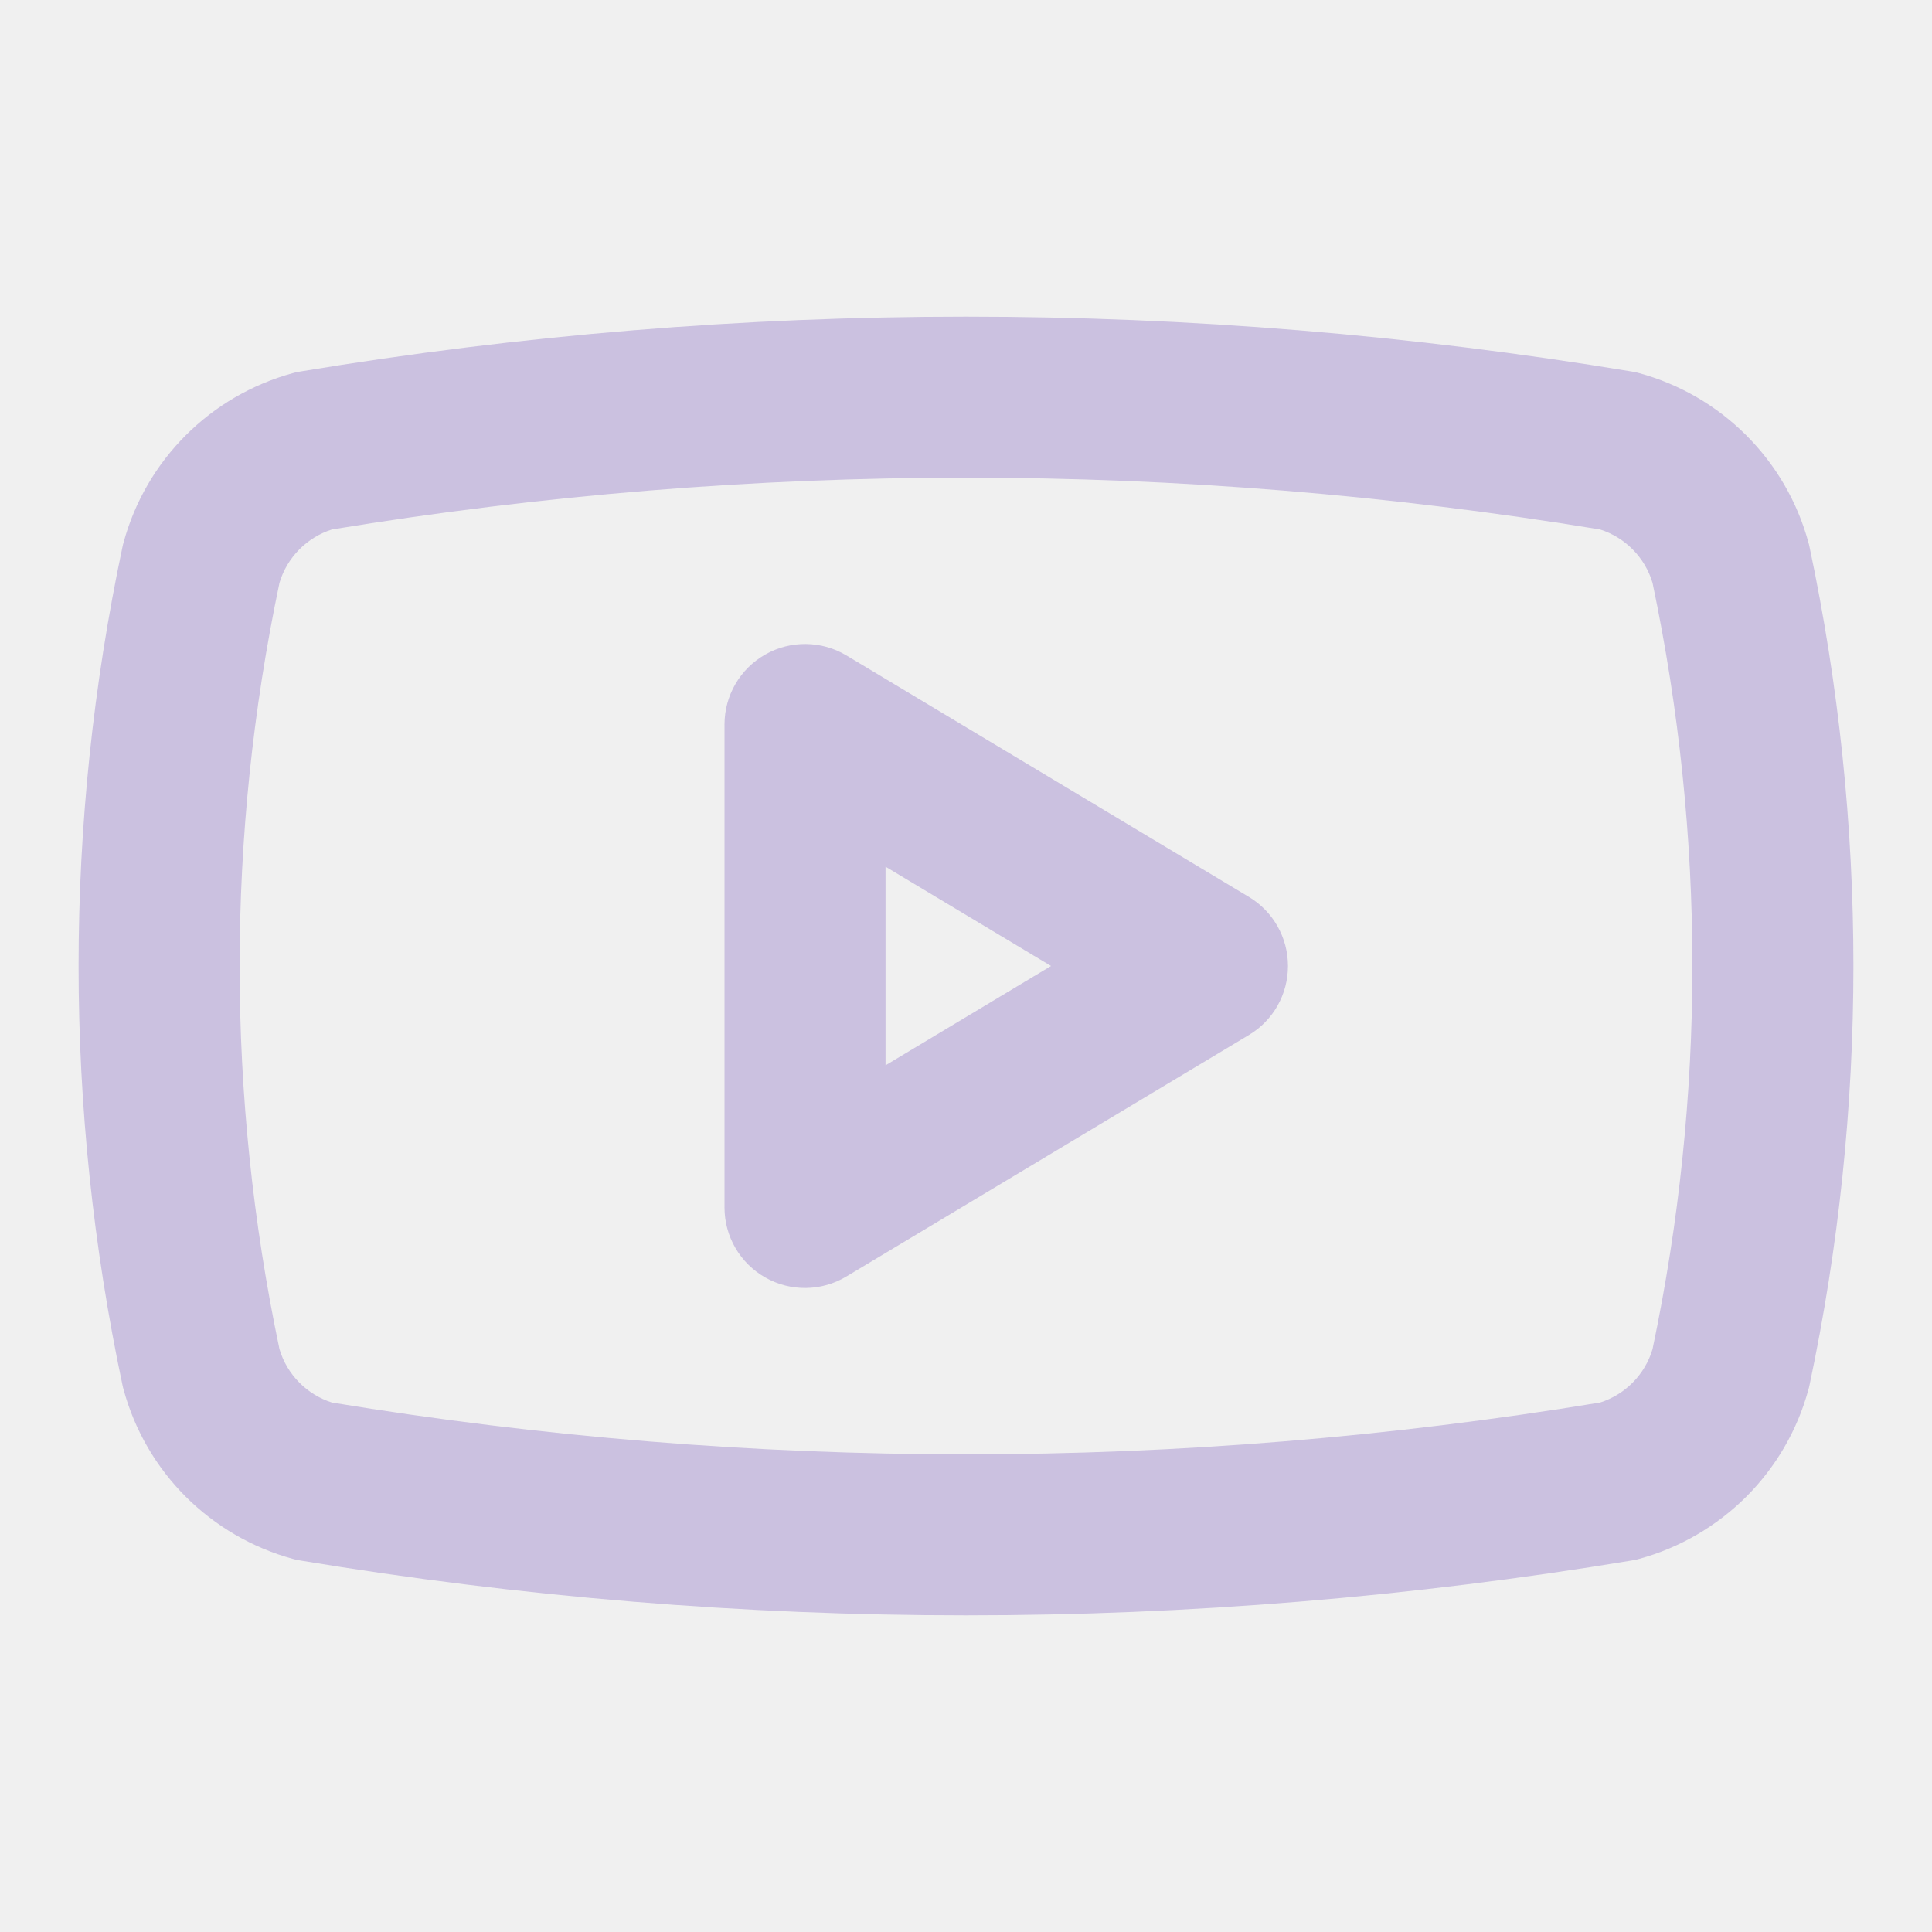
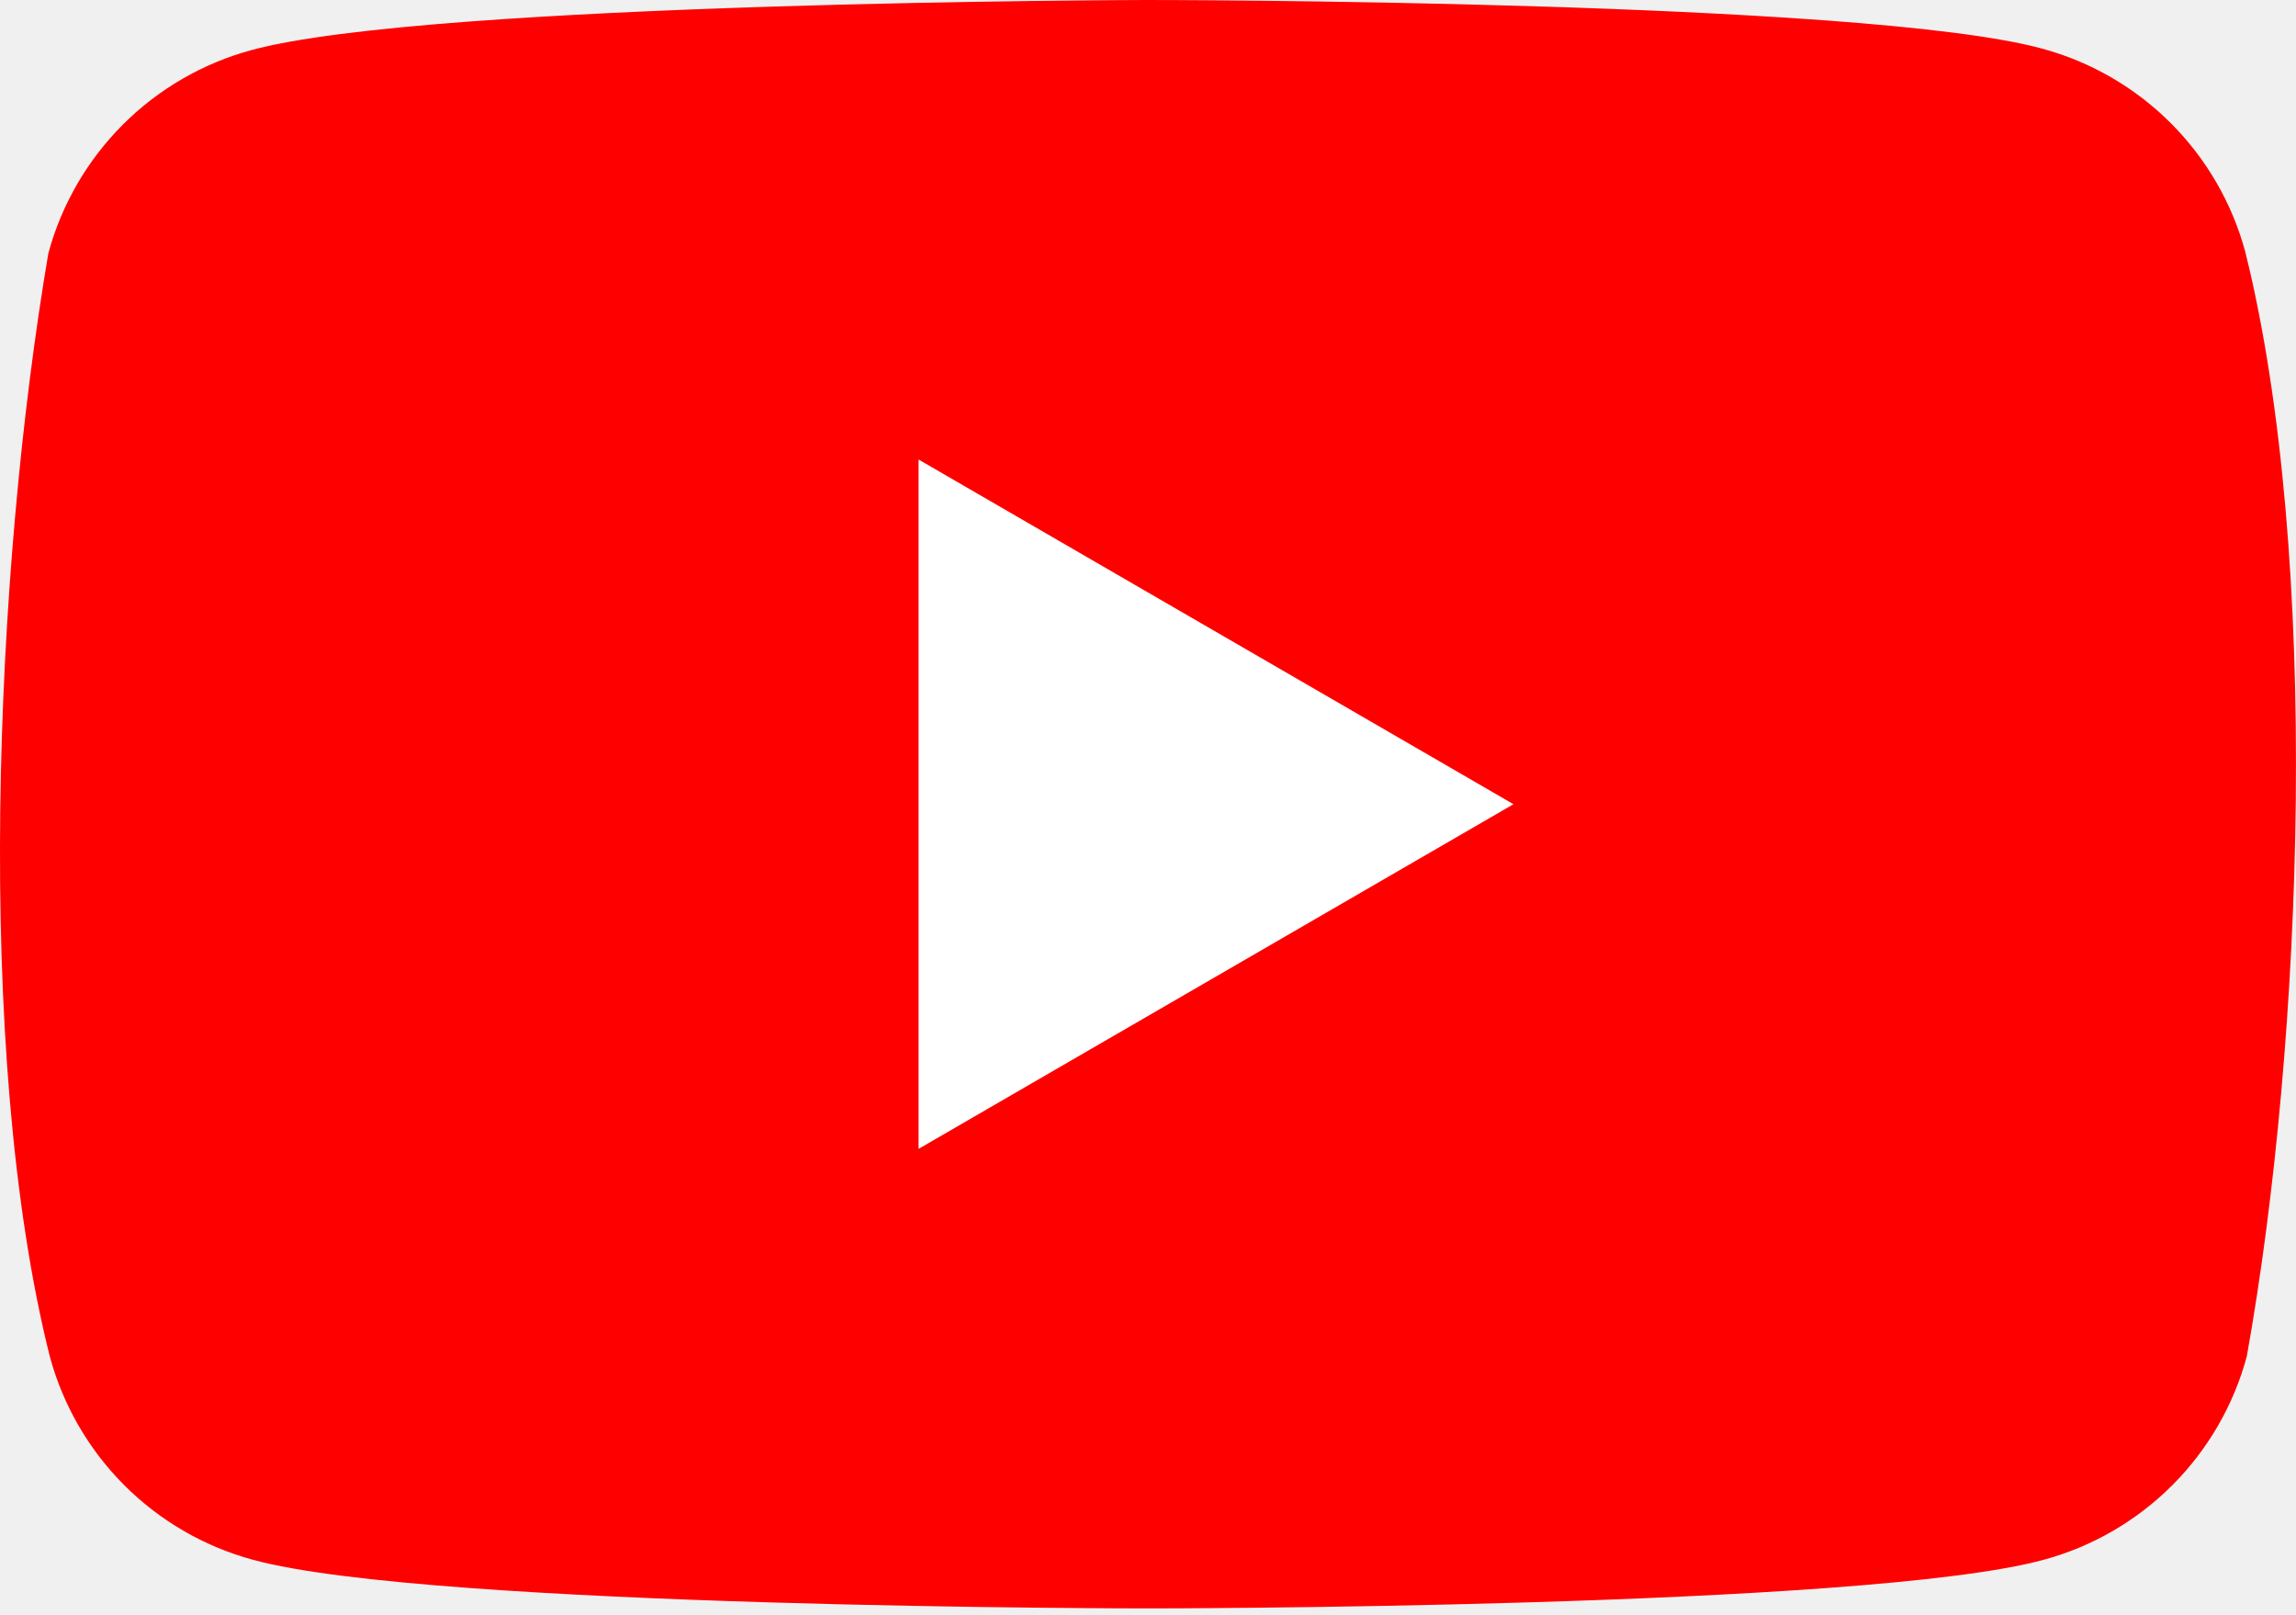
- <svg xmlns="http://www.w3.org/2000/svg" width="20" height="20" viewBox="0 0 20 20" fill="none">
-   <path fill-rule="evenodd" clip-rule="evenodd" d="M3.436 5.481C3.31 5.521 3.195 5.591 3.101 5.685C3.004 5.782 2.932 5.902 2.893 6.034C2.343 8.649 2.343 11.351 2.893 13.966C2.932 14.098 3.004 14.218 3.101 14.315C3.195 14.409 3.31 14.479 3.436 14.519C7.783 15.234 12.217 15.234 16.564 14.519C16.69 14.479 16.805 14.409 16.899 14.315C16.996 14.218 17.068 14.098 17.107 13.966C17.657 11.351 17.657 8.649 17.107 6.034C17.068 5.902 16.996 5.782 16.899 5.685C16.805 5.591 16.69 5.521 16.564 5.481C12.217 4.766 7.783 4.766 3.436 5.481ZM3.114 3.845C7.674 3.089 12.326 3.089 16.886 3.845C16.915 3.849 16.943 3.855 16.97 3.863C17.389 3.978 17.77 4.199 18.077 4.506C18.384 4.813 18.606 5.194 18.72 5.613C18.725 5.629 18.729 5.645 18.732 5.661C19.338 8.522 19.338 11.478 18.732 14.339C18.729 14.355 18.725 14.371 18.72 14.387C18.606 14.806 18.384 15.187 18.077 15.494C17.77 15.8 17.389 16.022 16.97 16.137C16.943 16.145 16.915 16.151 16.886 16.155C12.326 16.911 7.673 16.911 3.114 16.155C3.085 16.151 3.057 16.145 3.03 16.137C2.611 16.022 2.23 15.8 1.923 15.494C1.616 15.187 1.394 14.806 1.28 14.387C1.275 14.371 1.271 14.355 1.268 14.339C0.662 11.478 0.662 8.522 1.268 5.661C1.271 5.645 1.275 5.629 1.28 5.613C1.394 5.194 1.616 4.813 1.923 4.506C2.23 4.199 2.611 3.978 3.03 3.863C3.057 3.855 3.085 3.849 3.114 3.845Z" fill="#CBC1E0" />
-   <path fill-rule="evenodd" clip-rule="evenodd" d="M7.923 6.775C8.184 6.627 8.505 6.631 8.762 6.785L12.929 9.285C13.18 9.436 13.333 9.707 13.333 10C13.333 10.293 13.18 10.564 12.929 10.714L8.762 13.214C8.505 13.369 8.184 13.373 7.923 13.225C7.661 13.077 7.5 12.8 7.5 12.5V7.5C7.5 7.2 7.661 6.923 7.923 6.775ZM9.167 8.972V11.028L10.88 10L9.167 8.972Z" fill="#CBC1E0" />
+ <svg xmlns="http://www.w3.org/2000/svg" width="256" height="180" viewBox="0 0 256 180" fill="none">
+   <g clip-path="url(#clip0_337_217)">
+     <path d="M250.346 28.075C248.878 22.649 246.014 17.701 242.039 13.726C238.064 9.751 233.117 6.887 227.69 5.418C207.824 0 127.87 0 127.87 0C127.87 0 47.912 0.164 28.046 5.582C22.62 7.051 17.673 9.915 13.698 13.891C9.723 17.866 6.858 22.813 5.39 28.24C-0.619 63.538 -2.95 117.324 5.555 151.21C7.024 156.636 9.888 161.584 13.863 165.559C17.838 169.534 22.785 172.398 28.211 173.867C48.077 179.285 128.033 179.285 128.033 179.285C128.033 179.285 207.988 179.285 227.853 173.867C233.28 172.399 238.227 169.534 242.202 165.559C246.177 161.584 249.042 156.637 250.51 151.21C256.848 115.862 258.801 62.109 250.346 28.075Z" fill="#FF0000" />
+     <path d="M102.421 128.06L168.749 89.642L102.421 51.224V128.06Z" fill="white" />
+   </g>
+   <defs>
+     <clipPath id="clip0_337_217">
+       <rect width="256" height="180" fill="white" />
+     </clipPath>
+   </defs>
</svg>
